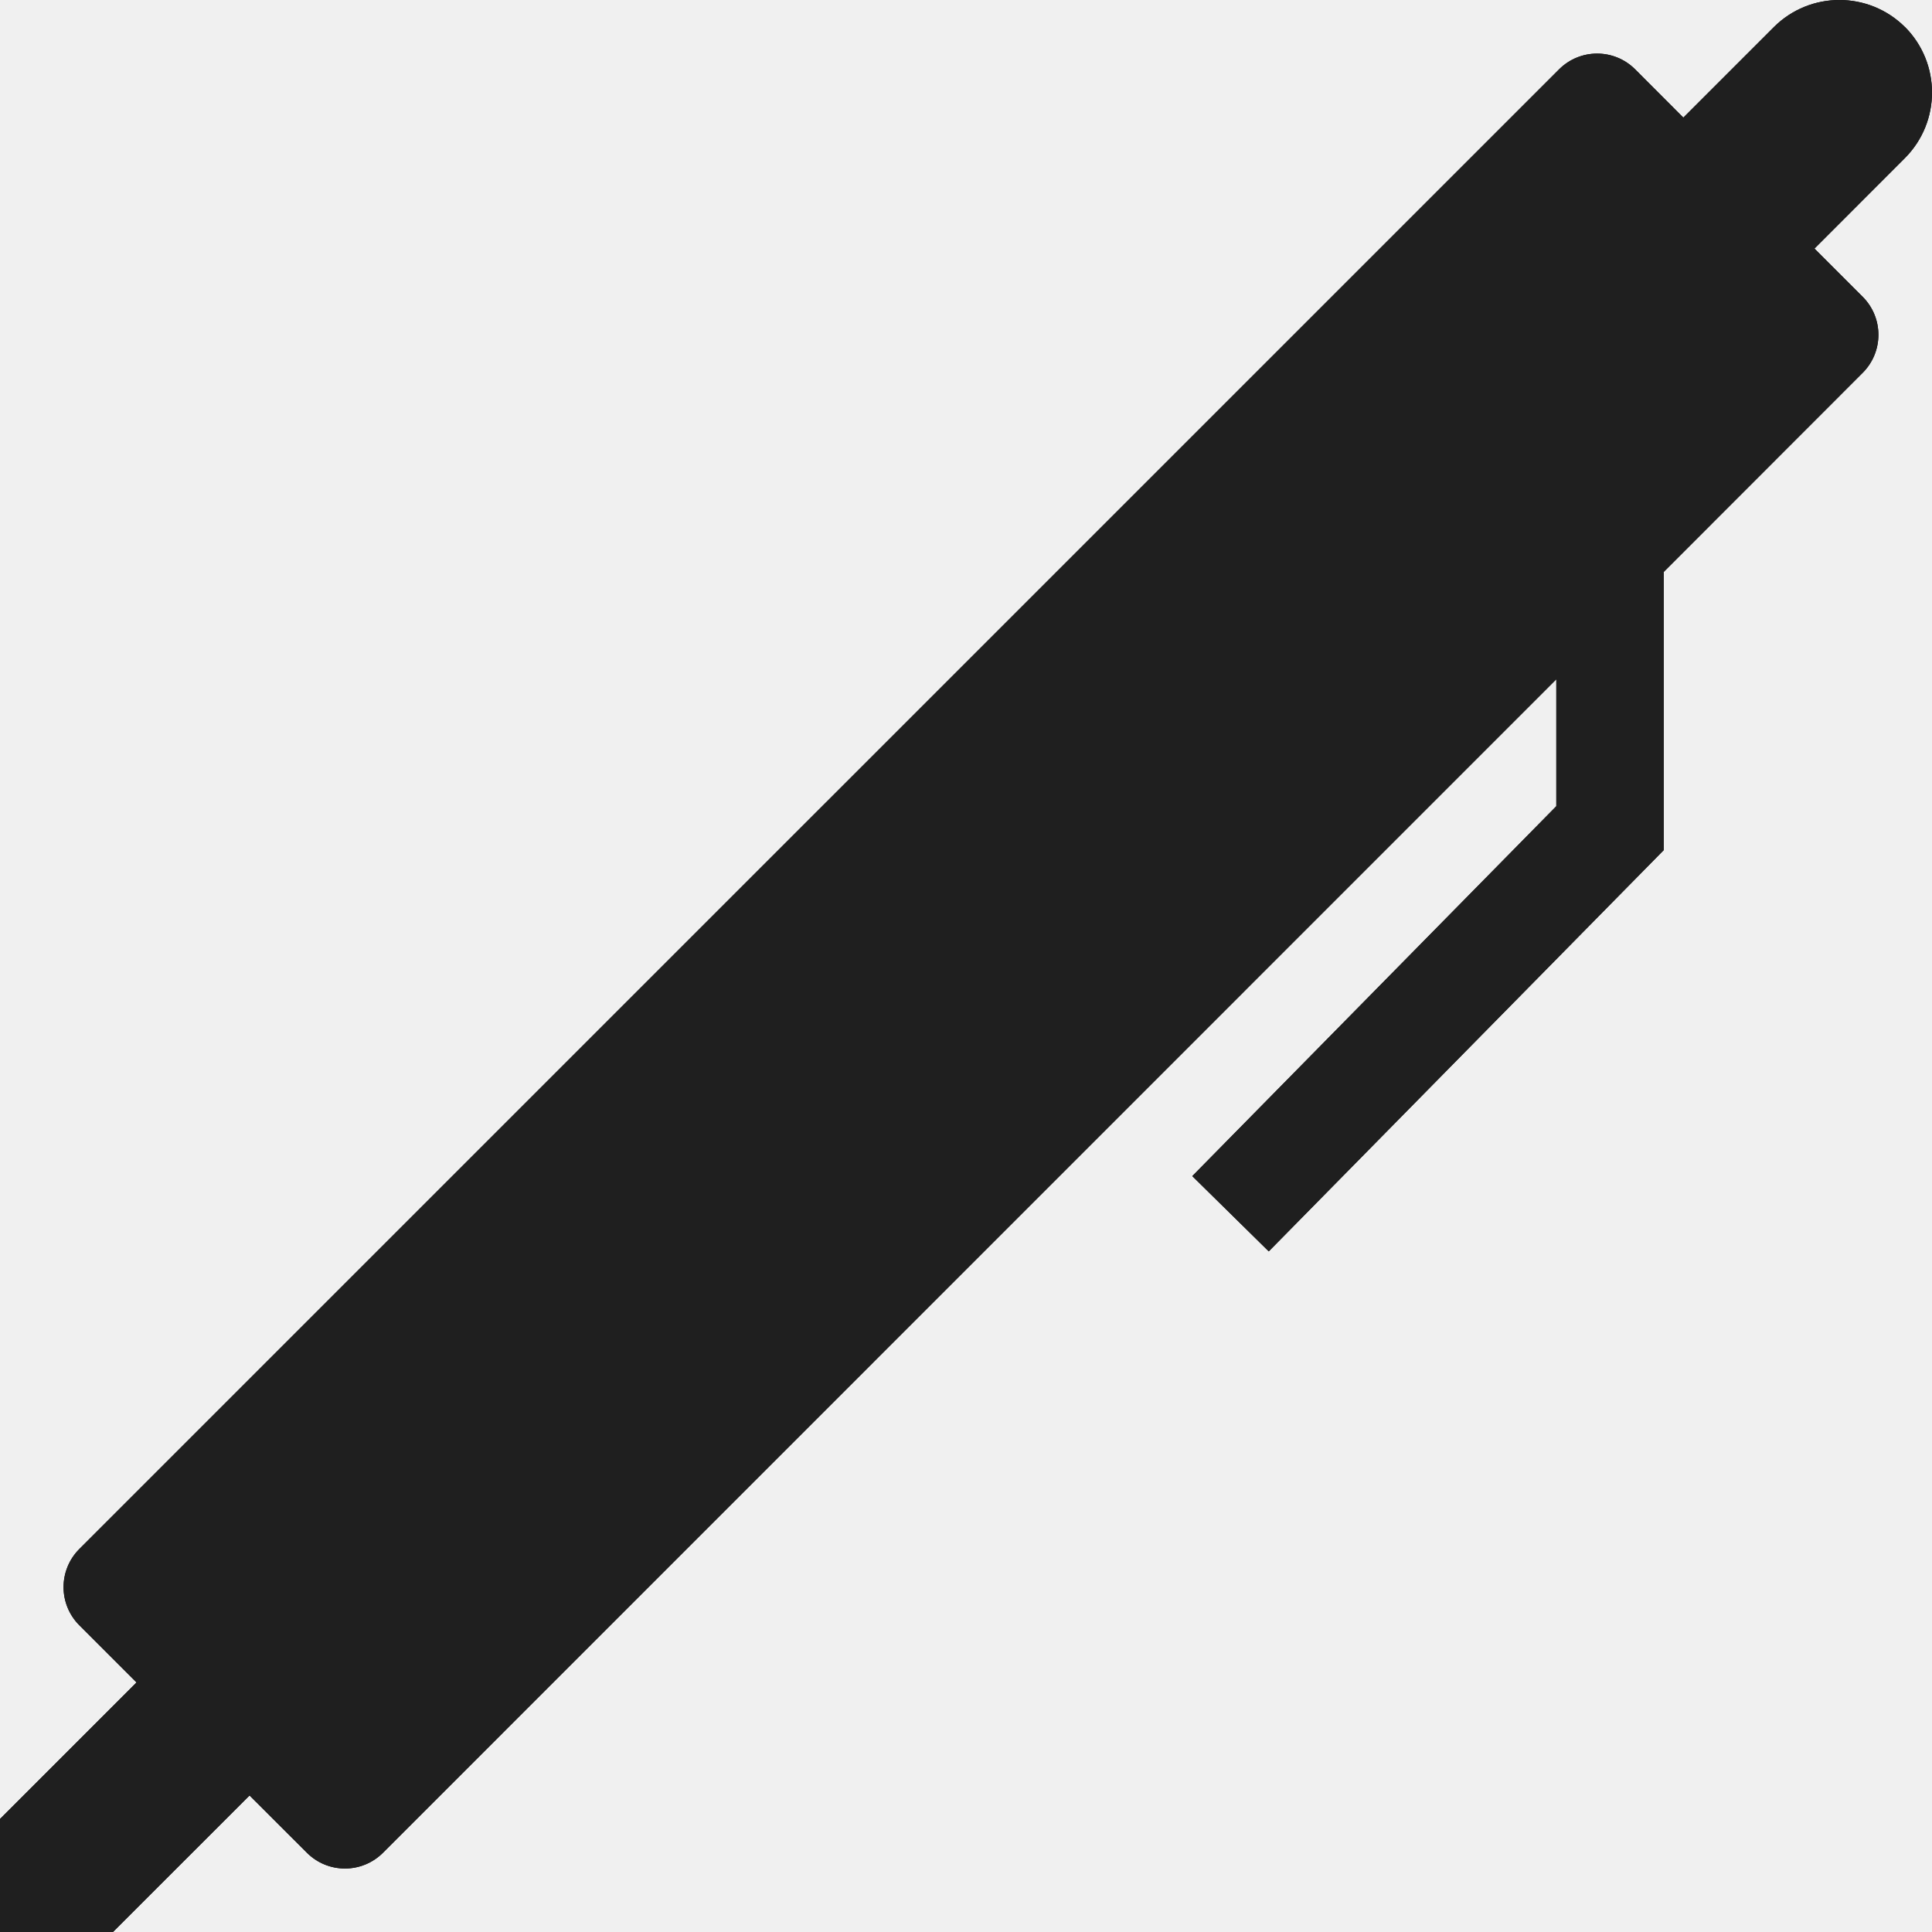
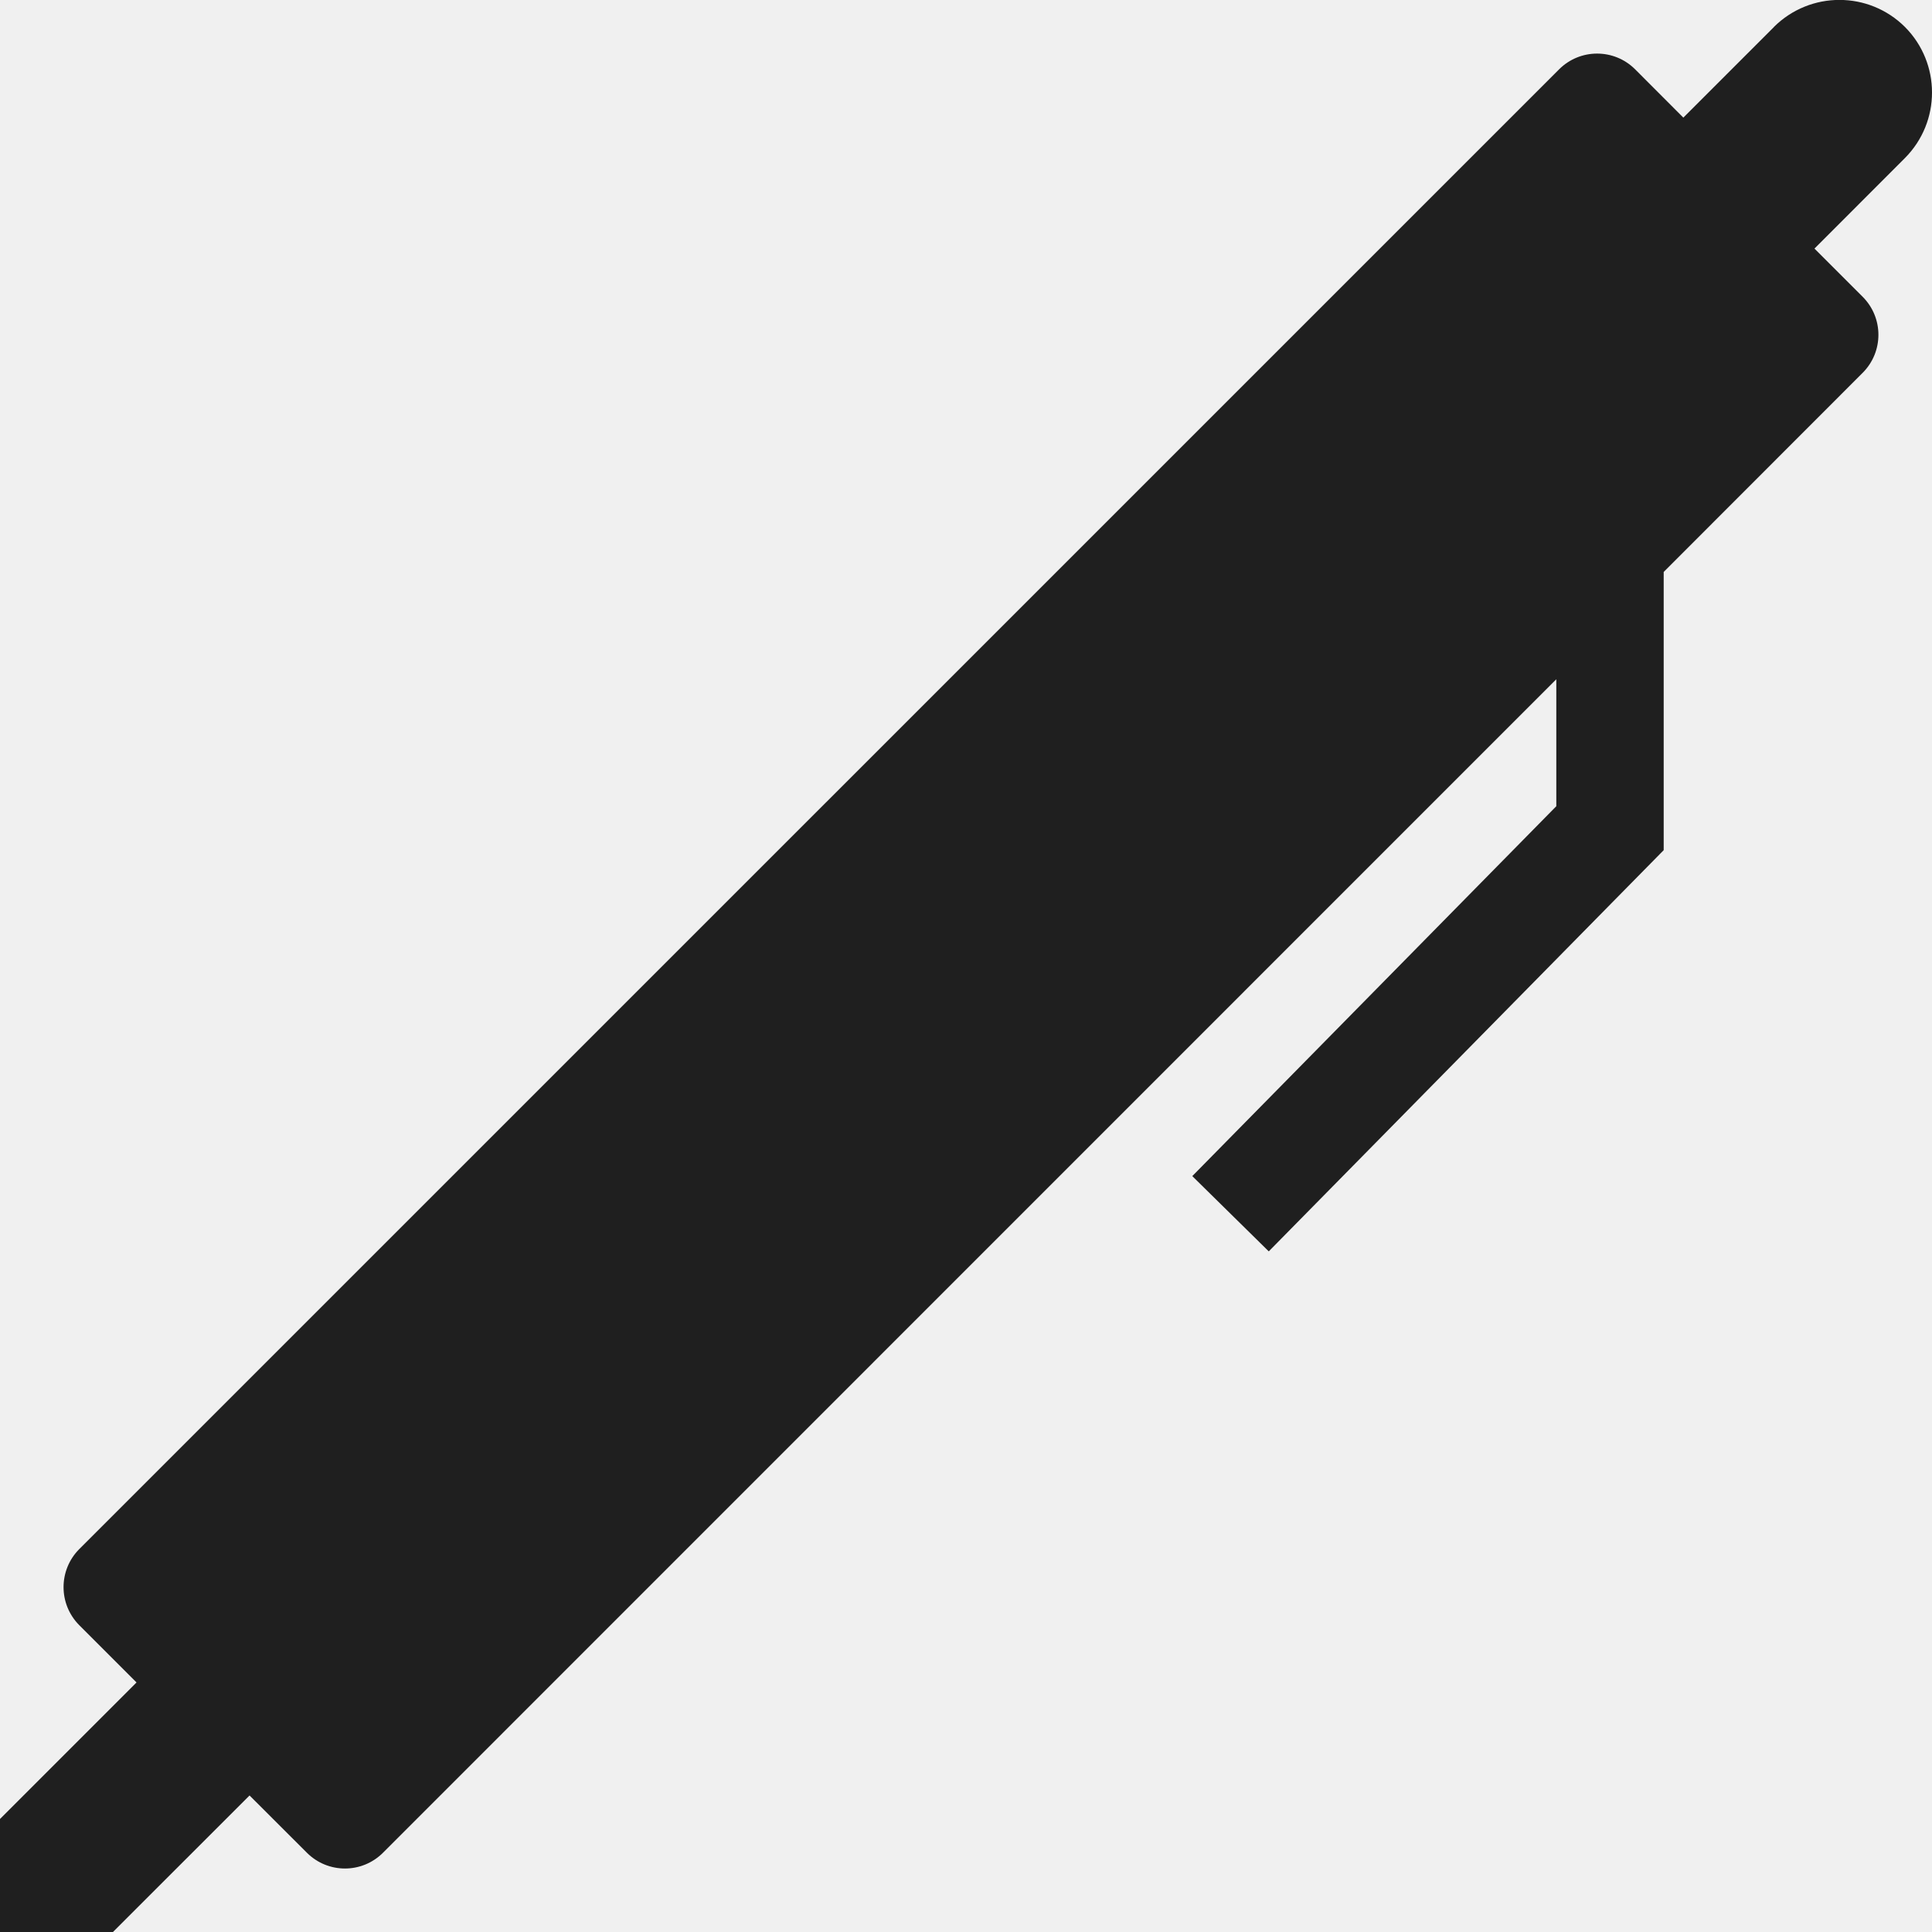
- <svg xmlns="http://www.w3.org/2000/svg" xmlns:xlink="http://www.w3.org/1999/xlink" width="24" height="24">
-   <defs>
-     <path id="a" d="M23.664.336a1.154 1.154 0 00-1.628 0l-1.125 1.125-.6-.601a.668.668 0 00-.942 0L.983 19.245a.67.67 0 000 .942l.713.713L0 22.596V24h1.403L3.1 22.304l.714.713a.668.668 0 00.942 0L19.333 8.438v1.577l-4.522 4.595.95.935 4.906-4.984V7.105L23.14 4.63a.668.668 0 000-.942l-.6-.6 1.124-1.125a1.154 1.154 0 000-1.628" />
-   </defs>
-   <g fill="none" fill-rule="evenodd">
-     <mask id="b" fill="#fff">
-       <use xlink:href="#a" />
-     </mask>
-     <use fill="#000" xlink:href="#a" />
-     <g fill="#1F1F1F" mask="url(#b)">
-       <path d="M0 0h24v24H0z" />
-     </g>
-   </g>
+ <svg xmlns="http://www.w3.org/2000/svg" width="24" height="24">
+   <path d="M22.036.336l-1.125 1.125-.6-.601a.668.668 0 00-.942 0L.983 19.245a.67.67 0 000 .942l.713.713L0 22.596V24h1.403L3.1 22.304l.714.713a.668.668 0 00.942 0L19.333 8.438v1.577l-4.522 4.595.95.935 4.906-4.984V7.105L23.14 4.63a.668.668 0 000-.942l-.6-.6 1.124-1.125a1.154 1.154 0 000-1.628 1.154 1.154 0 00-1.628 0z" fill="#1f1f1f" fill-rule="evenodd" />
</svg>
